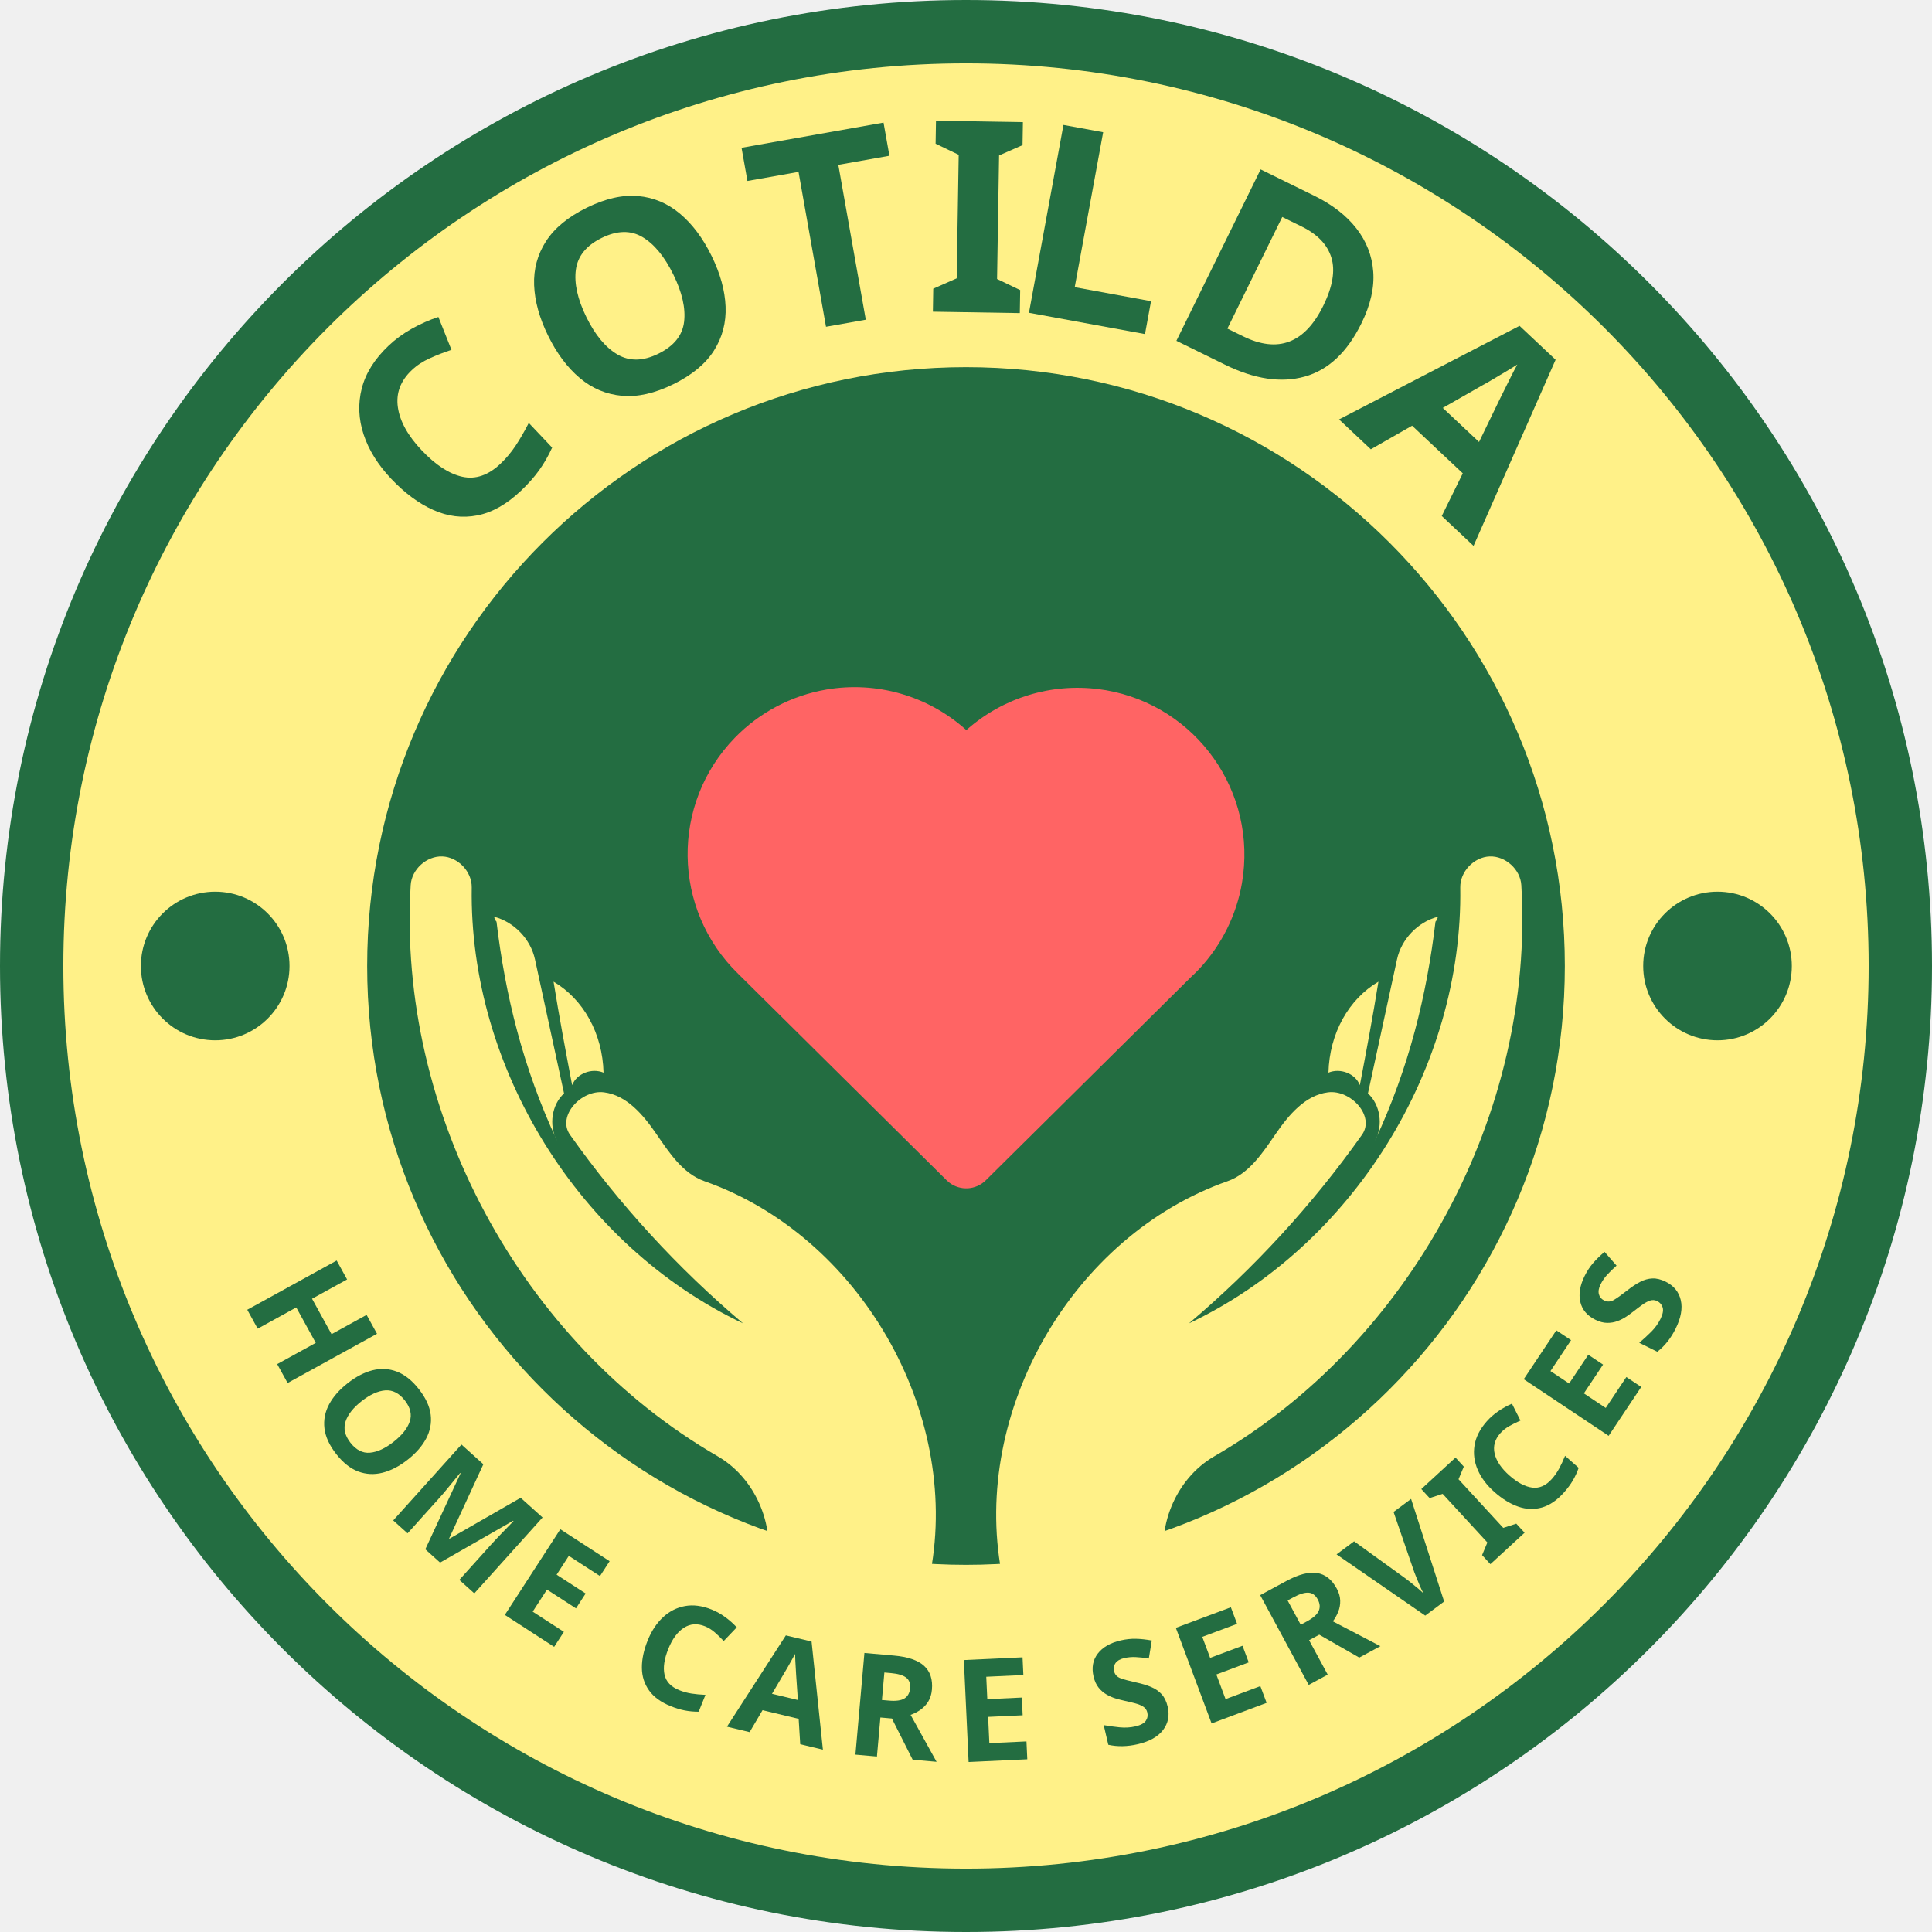
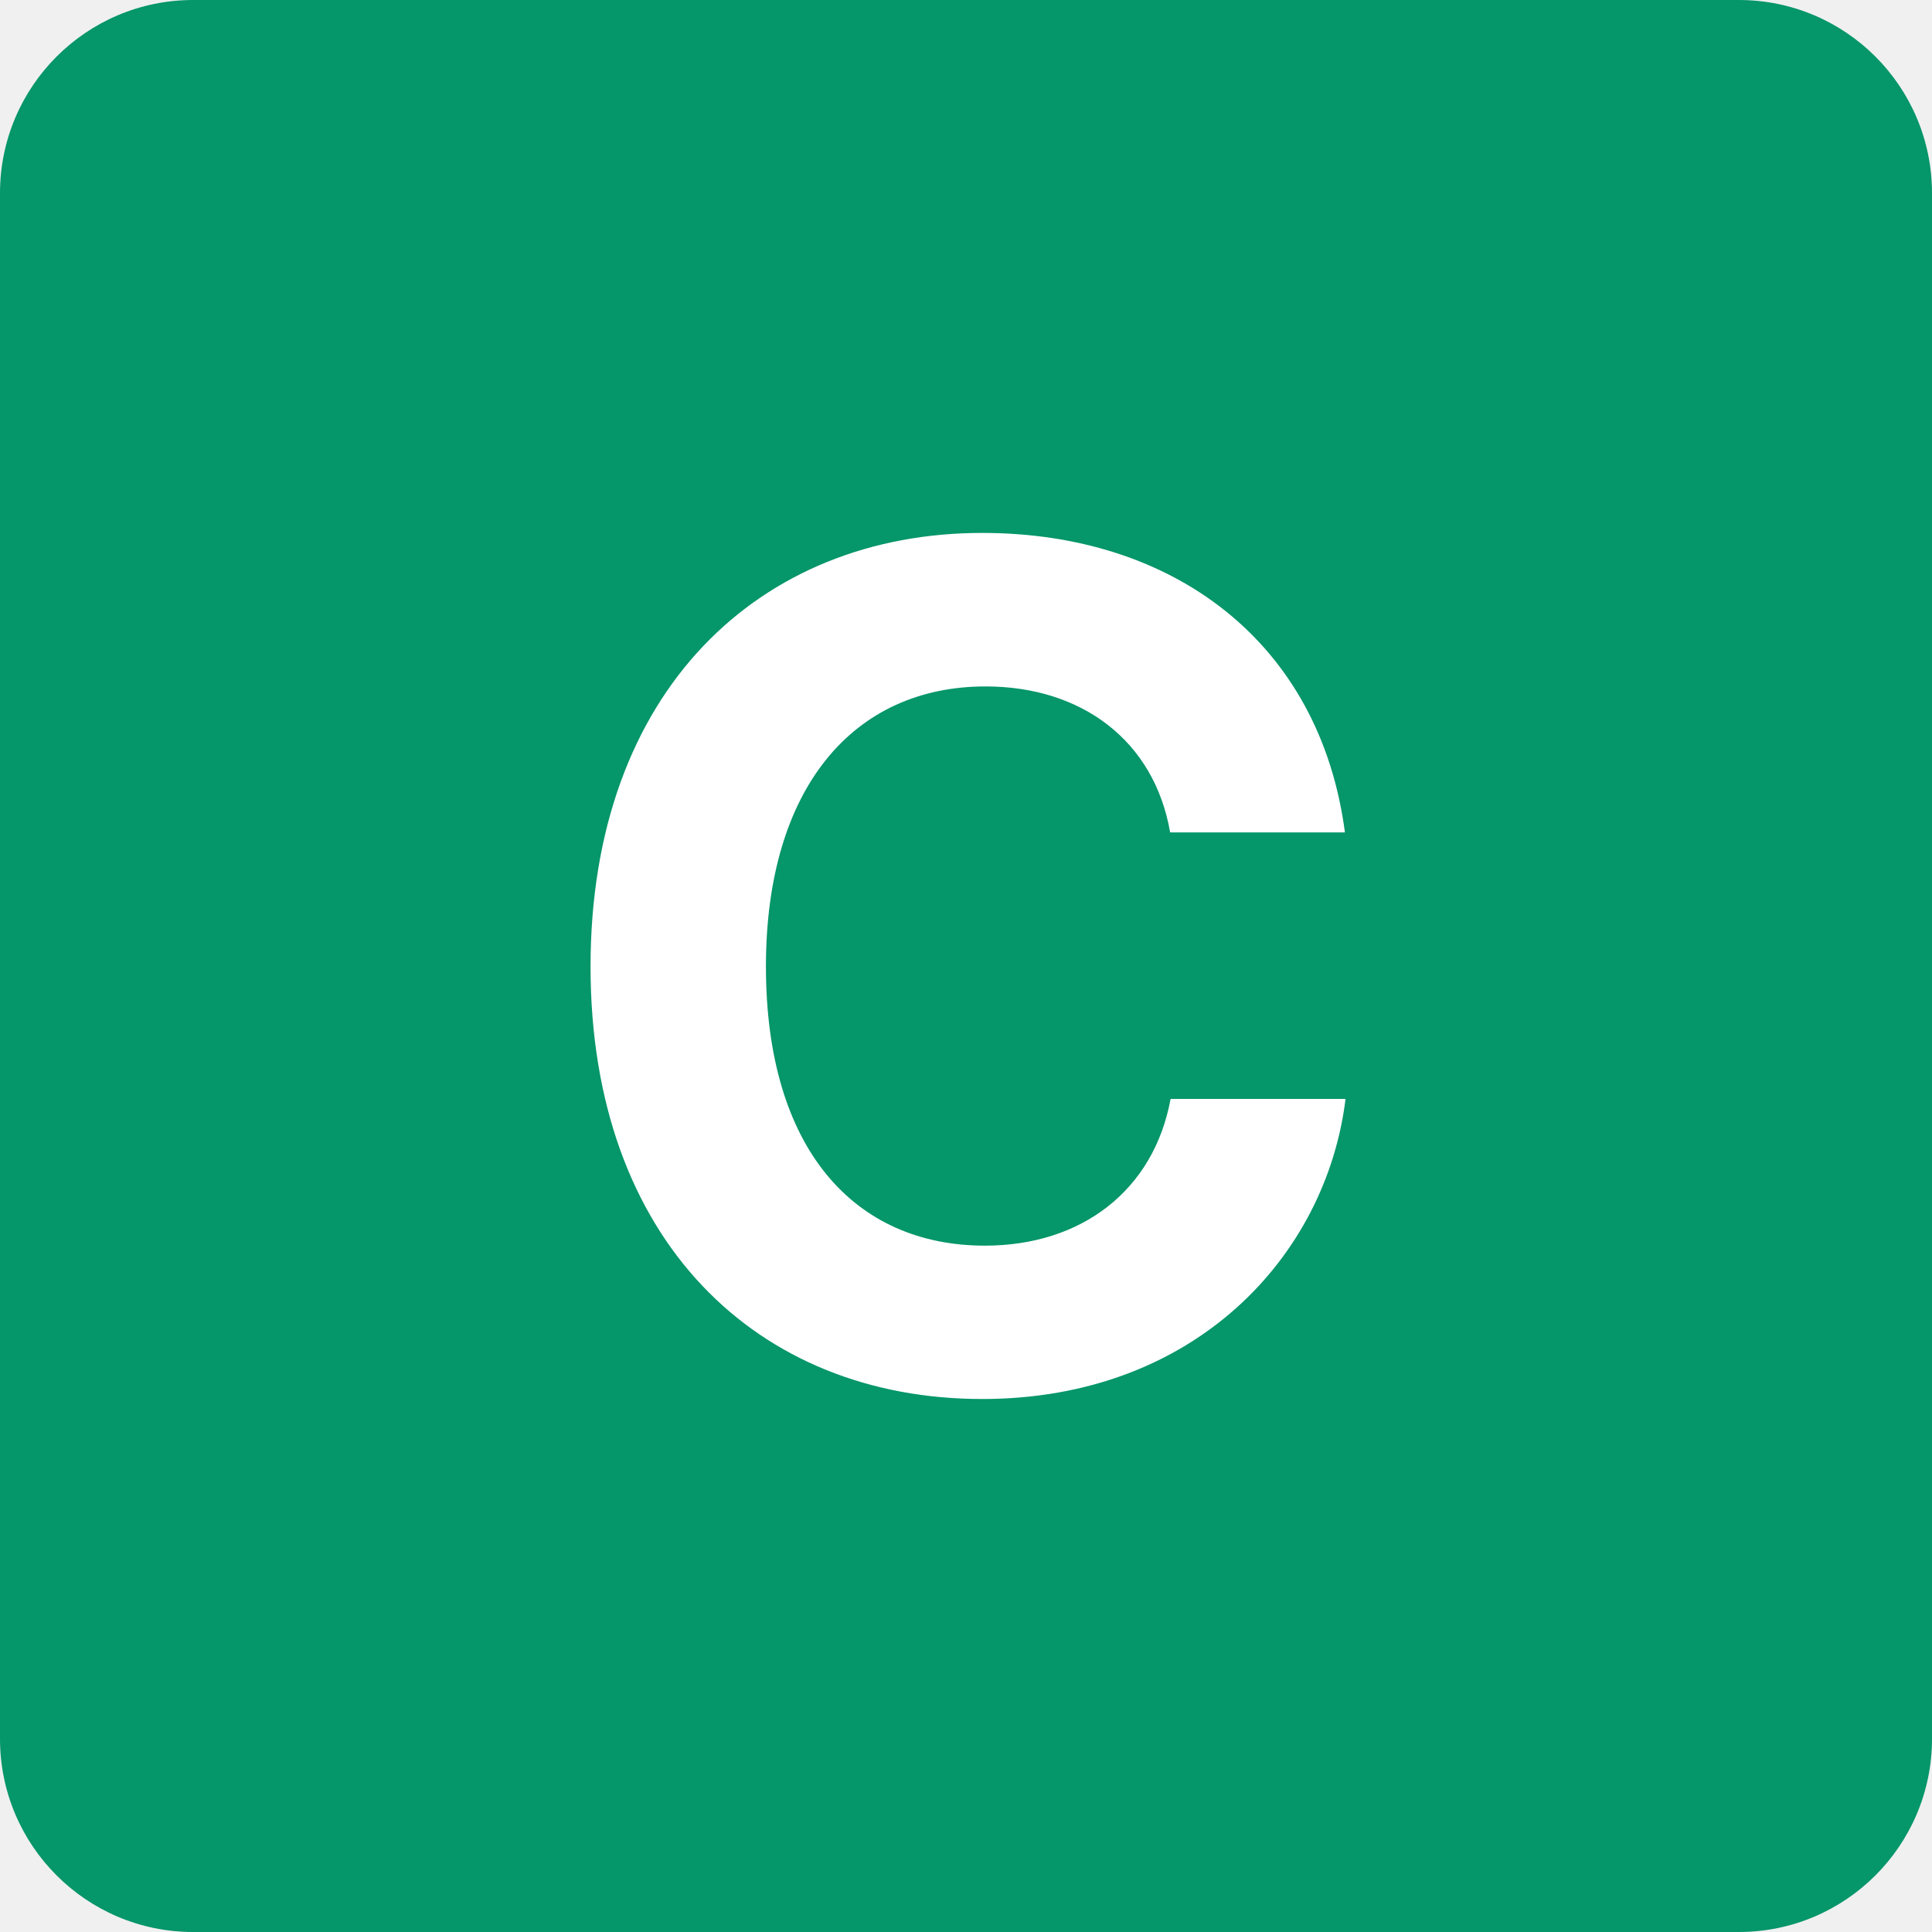
- <svg xmlns="http://www.w3.org/2000/svg" id="Layer_2" viewBox="0 0 1300 1300">
+ <svg xmlns="http://www.w3.org/2000/svg" viewBox="0 0 200 200">
  <defs>
    <style>
-       .cls-1 {
-         fill: #fff188;
-       }
- 
-       .cls-2 {
-         font-size: 180px;
-       }
- 
-       .cls-2, .cls-3, .cls-4 {
-         fill: #236d41;
-       }
- 
-       .cls-2, .cls-4 {
-         font-family: MontserratRoman-Bold, Montserrat;
-         font-variation-settings: 'wght' 700;
-         font-weight: 700;
-       }
- 
-       .cls-5 {
-         fill: #ff6464;
-       }
- 
-       .cls-4 {
-         font-size: 96.18px;
-       }
+       .logo-bg { fill: #059669; }
+       .logo-text { fill: #ffffff; font-family: system-ui, -apple-system, sans-serif; font-weight: 700; font-size: 120px; }
    </style>
  </defs>
-   <g id="Layer_2-2" data-name="Layer_2">
-     <circle class="cls-3" cx="650" cy="650" r="650" />
-   </g>
-   <g id="Layer_2_copy">
-     <circle class="cls-1" cx="650" cy="650" r="607.37" />
-   </g>
-   <g id="Layer_2_copy_2">
-     <circle class="cls-3" cx="650" cy="650" r="402.94" />
-     <path class="cls-5" d="M556.13,463.97c33.57-5.72,67.92,4.09,93.4,26.68l.69.62.64-.56c24.29-21.31,56.58-31.14,88.62-26.96l4.61.67c61.14,10.56,102.15,68.68,91.59,129.82-3.72,21.57-13.67,41.58-28.6,57.57l-3.37,3.46-.9.77-139.49,138.16c-6.66,6.59-17.16,7.24-24.58,1.54l-1.76-1.54-140.3-138.97c-44.47-43.27-45.44-114.39-2.17-158.86,16.6-17.06,38.18-28.4,61.64-32.4Z" />
-   </g>
-   <g id="Layer_5">
-     <circle class="cls-3" cx="144.81" cy="650" r="50" />
-     <circle class="cls-3" cx="1155.67" cy="650" r="50" />
-   </g>
-   <g id="Layer_6">
-     <text class="cls-2" transform="translate(299.71 375.88) rotate(-43.44)">
-       <tspan x="0" y="0">C</tspan>
-     </text>
-     <text class="cls-2" transform="translate(387.98 288.54) rotate(-26.18)">
-       <tspan x="0" y="0">O</tspan>
-     </text>
-     <text class="cls-2" transform="translate(517.88 226.61) rotate(-10.06)">
-       <tspan x="0" y="0">T</tspan>
-     </text>
-     <text class="cls-2" transform="translate(621.95 209.64) rotate(.93)">
-       <tspan x="0" y="0">I</tspan>
-     </text>
-     <text class="cls-2" transform="translate(676.43 207.54) rotate(10.4)">
-       <tspan x="0" y="0">L</tspan>
-     </text>
-     <text class="cls-2" transform="translate(777.03 222.18) rotate(26.17)">
-       <tspan x="0" y="0">D</tspan>
-     </text>
-     <text class="cls-2" transform="translate(901.02 282.23) rotate(43.23)">
-       <tspan x="0" y="0">A</tspan>
-     </text>
-     <text class="cls-4" transform="translate(162.21 873.73) rotate(61.16)">
-       <tspan x="0" y="0">H</tspan>
-     </text>
-     <text class="cls-4" transform="translate(203.36 947.58) rotate(51.95)">
-       <tspan x="0" y="0">O</tspan>
-     </text>
-     <text class="cls-4" transform="translate(258.15 1017.27) rotate(41.97)">
-       <tspan x="0" y="0">M</tspan>
-     </text>
-     <text class="cls-4" transform="translate(332.43 1081.93) rotate(32.93)">
-       <tspan x="0" y="0">E</tspan>
-     </text>
-     <text class="cls-4" transform="translate(390.38 1118.21) rotate(27.6)">
-       <tspan x="0" y="0"> </tspan>
-     </text>
-     <text class="cls-4" transform="translate(417.84 1133.55) rotate(21.9)">
-       <tspan x="0" y="0">C</tspan>
-     </text>
-     <text class="cls-4" transform="translate(489.16 1161.85) rotate(13.46)">
-       <tspan x="0" y="0">A</tspan>
-     </text>
-     <text class="cls-4" transform="translate(566.97 1179.88) rotate(5.06)">
-       <tspan x="0" y="0">R</tspan>
-     </text>
-     <text class="cls-4" transform="translate(643.11 1186.02) rotate(-2.67)">
-       <tspan x="0" y="0">E</tspan>
-     </text>
-     <text class="cls-4" transform="translate(711.36 1181.8) rotate(-7.97)">
-       <tspan x="0" y="0"> </tspan>
-     </text>
-     <text class="cls-4" transform="translate(742.16 1178.1) rotate(-13.13)">
-       <tspan x="0" y="0">S</tspan>
-     </text>
-     <text class="cls-4" transform="translate(807.14 1162.69) rotate(-20.5)">
-       <tspan x="0" y="0">E</tspan>
-     </text>
-     <text class="cls-4" transform="translate(872.99 1137.86) rotate(-28.39)">
-       <tspan x="0" y="0">R</tspan>
-     </text>
-     <text class="cls-4" transform="translate(940.33 1101) rotate(-36.65)">
-       <tspan x="0" y="0">V</tspan>
-     </text>
-     <text class="cls-4" transform="translate(1000.59 1054.57) rotate(-42.61)">
-       <tspan x="0" y="0">I</tspan>
-     </text>
-     <text class="cls-4" transform="translate(1027.54 1030.83) rotate(-48.5)">
-       <tspan x="0" y="0">C</tspan>
-     </text>
-     <text class="cls-4" transform="translate(1077.61 973.35) rotate(-56.3)">
-       <tspan x="0" y="0">E</tspan>
-     </text>
-     <text class="cls-4" transform="translate(1116.04 914.94) rotate(-63.62)">
-       <tspan x="0" y="0">S</tspan>
-     </text>
-     <g>
-       <g>
-         <path class="cls-1" d="M673.87,1058.01c-20.28-108.46,48-226.62,152.1-263.2,14.57-5.12,23.69-19.16,32.44-31.88,8.75-12.72,19.83-25.98,35.15-27.93,15.31-1.95,31.82,15.96,22.9,28.56-33.27,46.99-72.51,89.76-116.48,126.94,110.03-52.04,184.49-171.66,182.6-293.36-.16-10.61,9.18-20.46,19.78-20.86,10.61-.4,20.66,8.72,21.3,19.32,9.15,152.87-74.07,307.66-206.64,384.34-26.23,15.17-40.03,49.02-31.89,78.21" />
-         <path class="cls-1" d="M893.89,721.76c7.9-3.28,18.02.5,21.14,8.42,4.33-22.87,8.66-45.73,12.49-69.63-20.07,11.77-32.97,34.85-33.63,61.21Z" />
-         <path class="cls-1" d="M925.24,767.46c5.66-10.27,3.49-24.24-4.78-31.73,6.52-30.07,13.05-60.14,19.57-90.21,2.95-13.6,13.98-25.12,27.44-28.65-.17,1.02-.34,2.04-1.56,3.33-5.89,49.4-17.74,98.09-40.67,147.26Z" />
-       </g>
-       <g>
-         <path class="cls-1" d="M626.13,1058.01c20.28-108.46-48-226.62-152.1-263.2-14.57-5.12-23.69-19.16-32.44-31.88-8.75-12.72-19.83-25.98-35.15-27.93-15.31-1.95-31.82,15.96-22.9,28.56,33.27,46.99,72.51,89.76,116.48,126.94-110.03-52.04-184.49-171.66-182.6-293.36.16-10.61-9.18-20.46-19.78-20.86-10.61-.4-20.66,8.72-21.3,19.32-9.15,152.87,74.07,307.66,206.64,384.34,26.23,15.17,40.03,49.02,31.89,78.21" />
-         <path class="cls-1" d="M406.11,721.76c-7.9-3.28-18.02.5-21.14,8.42-4.33-22.87-8.66-45.73-12.49-69.63,20.07,11.77,32.97,34.85,33.63,61.21Z" />
-         <path class="cls-1" d="M374.76,767.46c-5.66-10.27-3.49-24.24,4.78-31.73-6.52-30.07-13.05-60.14-19.57-90.21-2.95-13.6-13.98-25.12-27.44-28.65.17,1.02.34,2.04,1.56,3.33,5.89,49.4,17.74,98.09,40.67,147.26Z" />
-       </g>
-     </g>
-   </g>
+   <rect class="logo-bg" width="200" height="200" rx="20" />
+   <text class="logo-text" x="50%" y="50%" dominant-baseline="central" text-anchor="middle">C</text>
</svg>
